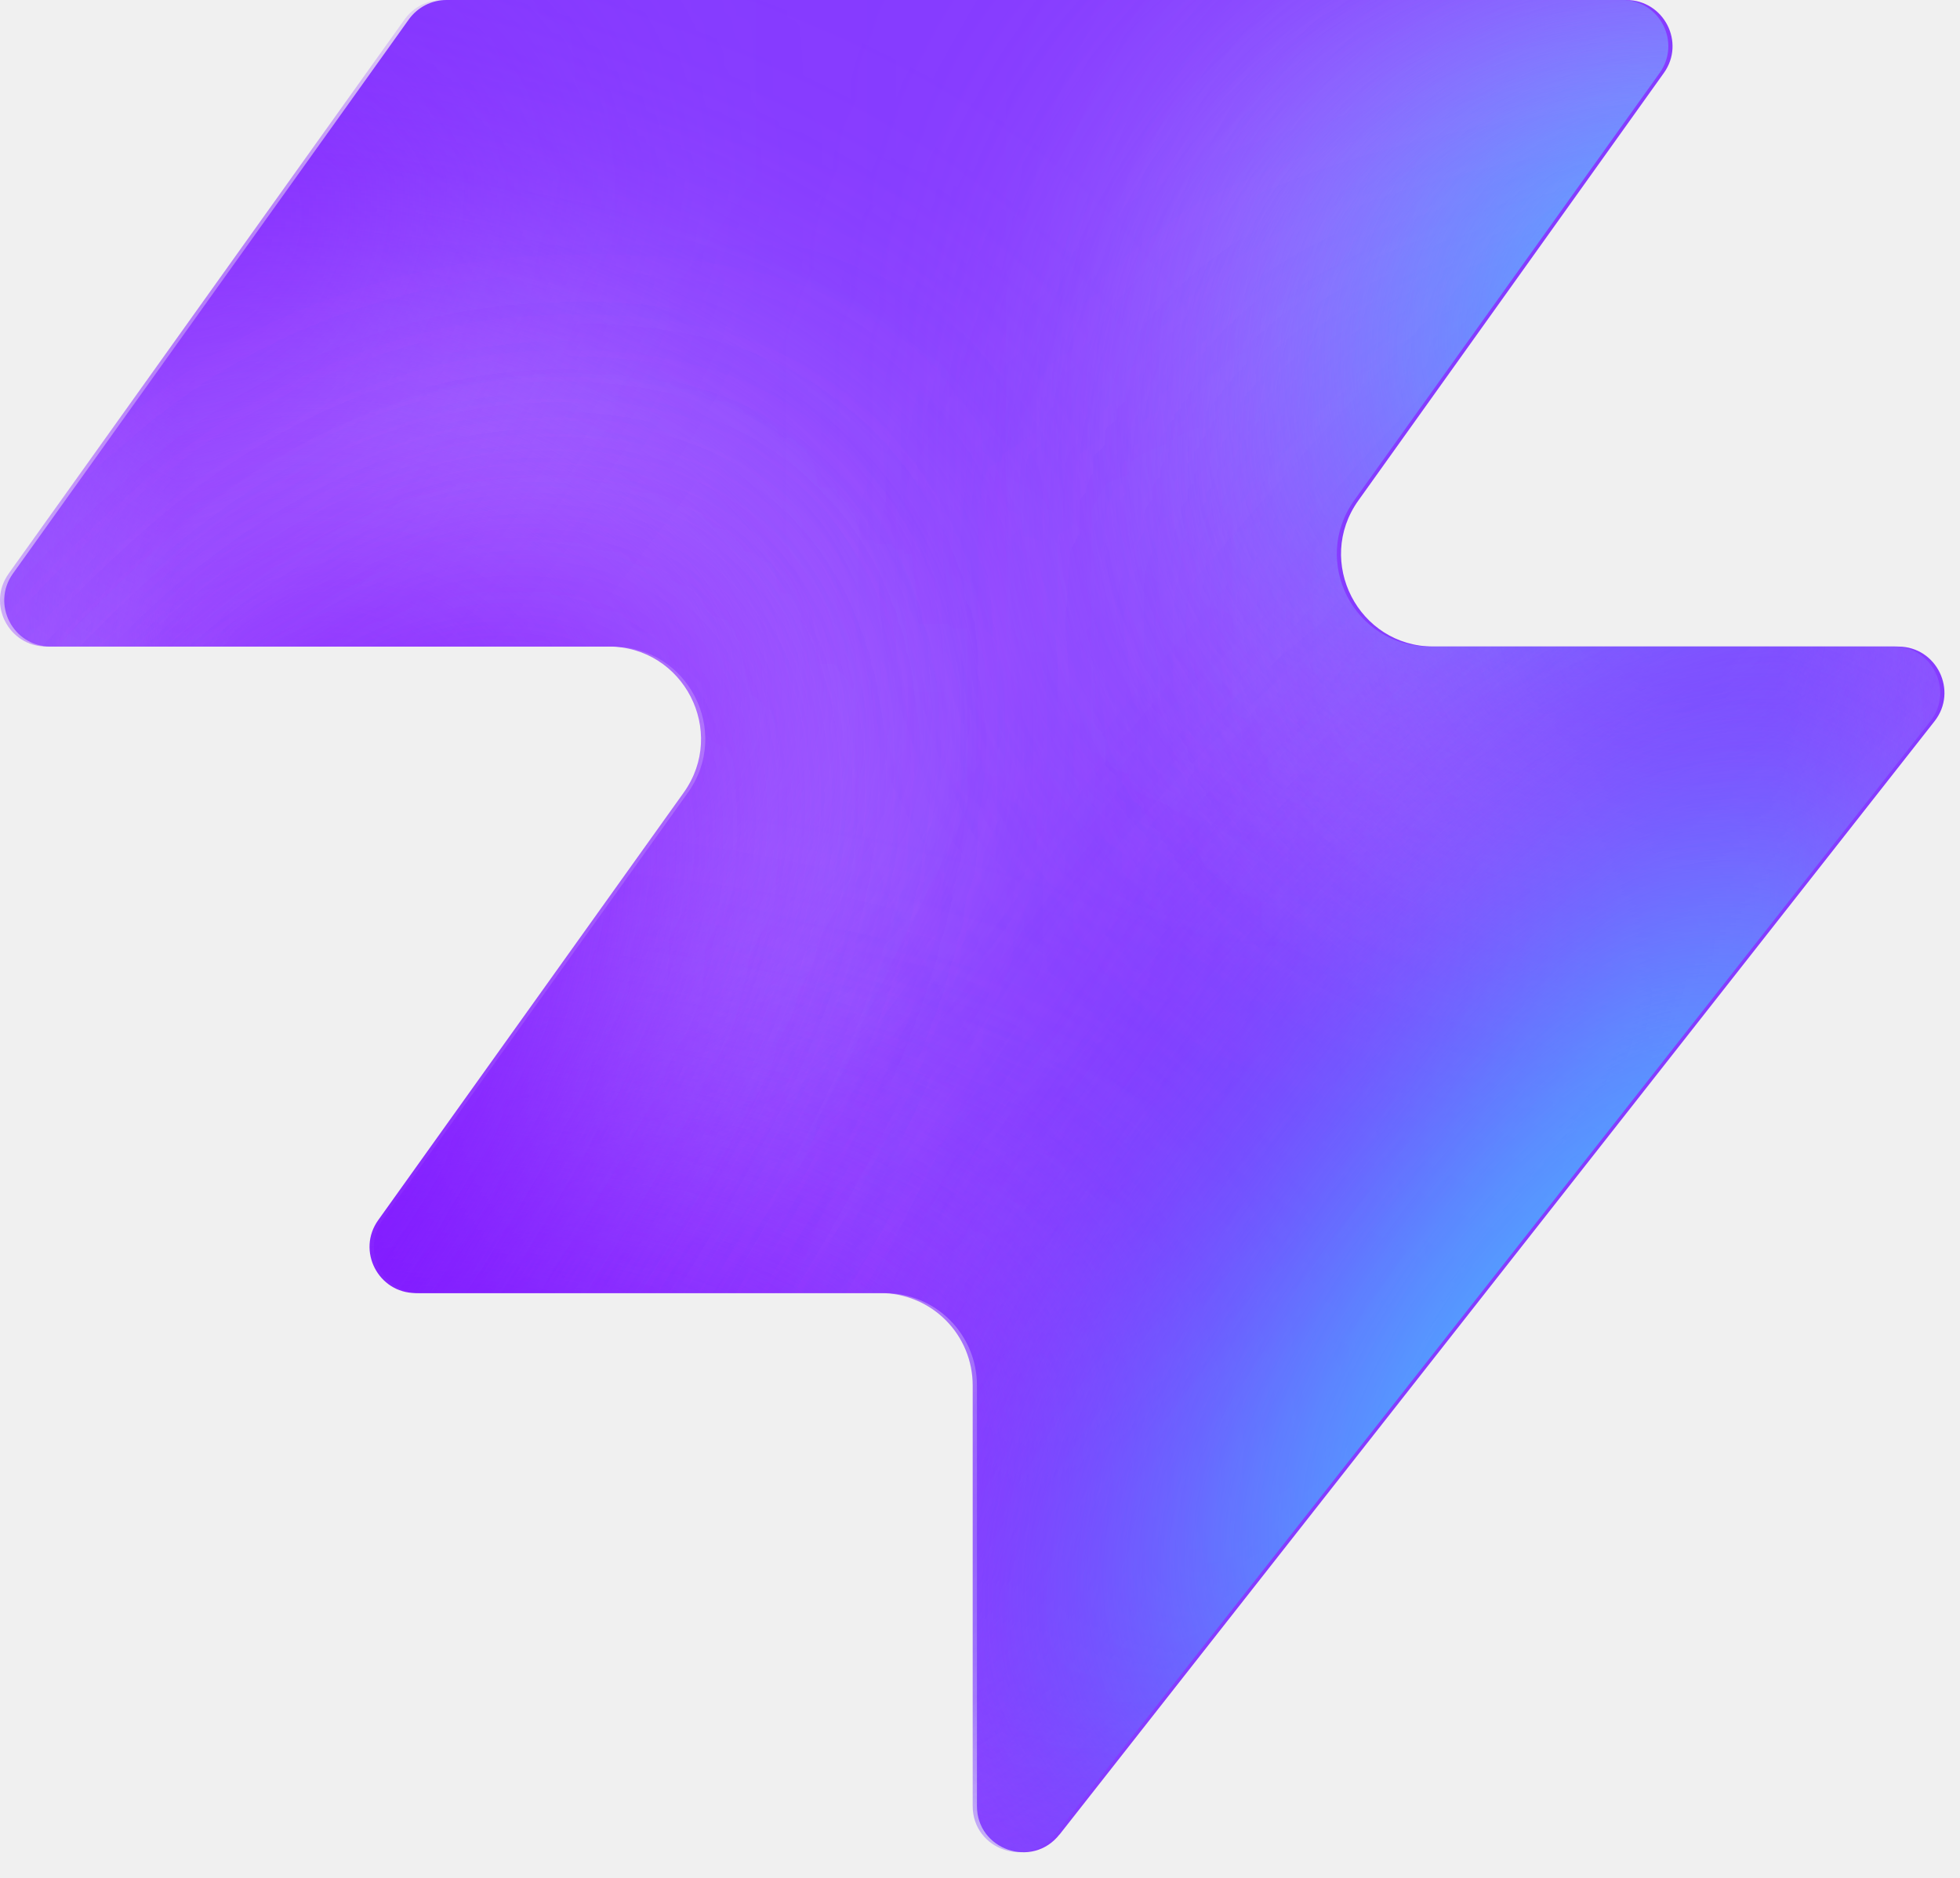
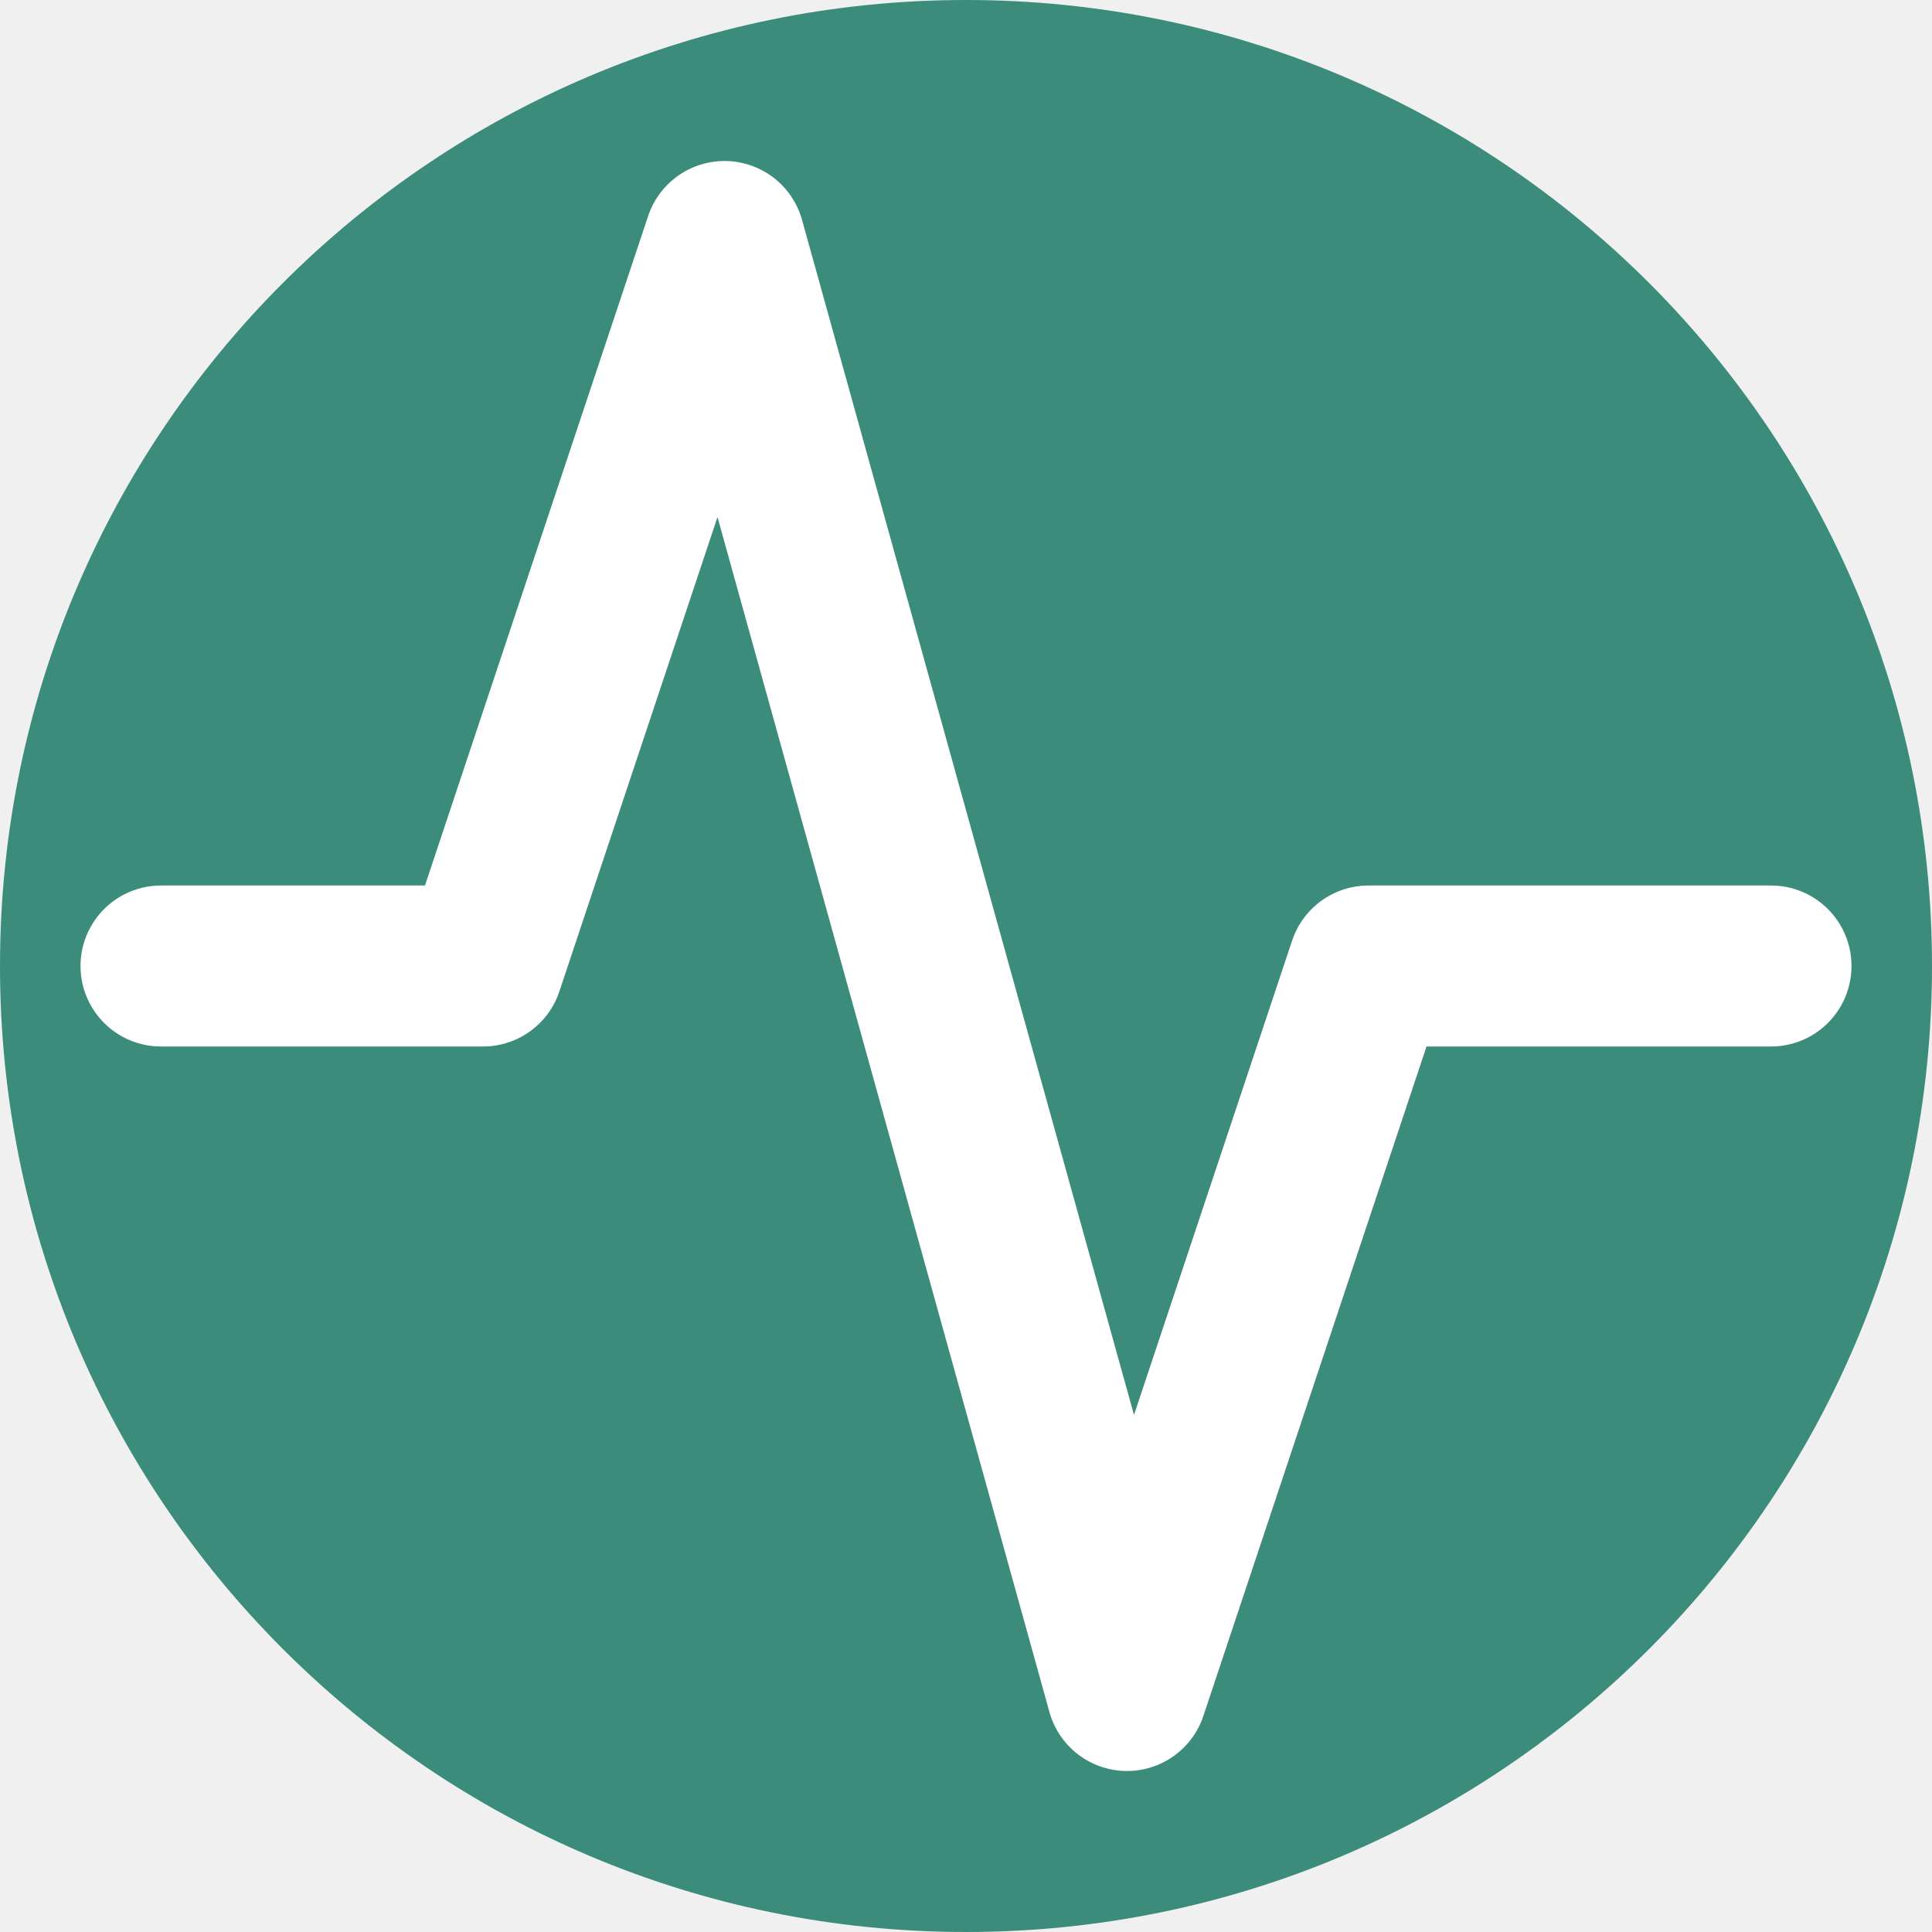
- <svg xmlns="http://www.w3.org/2000/svg" width="48" height="46" fill="none" viewBox="0 0 48 46">
-   <path fill="#863bff" d="M25.946 44.938c-.664.845-2.021.375-2.021-.698V33.937a2.26 2.26 0 0 0-2.262-2.262H10.287c-.92 0-1.456-1.04-.92-1.788l7.48-10.471c1.07-1.497 0-3.578-1.842-3.578H1.237c-.92 0-1.456-1.04-.92-1.788L10.013.474c.214-.297.556-.474.92-.474h28.894c.92 0 1.456 1.04.92 1.788l-7.48 10.471c-1.07 1.498 0 3.579 1.842 3.579h11.377c.943 0 1.473 1.088.89 1.83L25.947 44.94z" style="fill:#863bff;fill:color(display-p3 .525 .23 1);fill-opacity:1" />
-   <mask id="a" width="48" height="46" x="0" y="0" maskUnits="userSpaceOnUse" style="mask-type:alpha">
-     <path fill="#000" d="M25.842 44.938c-.664.844-2.021.375-2.021-.698V33.937a2.26 2.26 0 0 0-2.262-2.262H10.183c-.92 0-1.456-1.04-.92-1.788l7.48-10.471c1.07-1.498 0-3.579-1.842-3.579H1.133c-.92 0-1.456-1.04-.92-1.787L9.91.473c.214-.297.556-.474.92-.474h28.894c.92 0 1.456 1.04.92 1.788l-7.48 10.471c-1.07 1.498 0 3.578 1.842 3.578h11.377c.943 0 1.473 1.088.89 1.832L25.843 44.94z" style="fill:#000;fill-opacity:1" />
-   </mask>
-   <g mask="url(#a)">
-     <g filter="url(#b)">
-       <ellipse cx="5.508" cy="14.704" fill="#ede6ff" rx="5.508" ry="14.704" style="fill:#ede6ff;fill:color(display-p3 .927 .903 1);fill-opacity:1" transform="matrix(.00324 1 1 -.00324 -4.47 31.516)" />
-     </g>
-     <g filter="url(#c)">
-       <ellipse cx="10.399" cy="29.851" fill="#ede6ff" rx="10.399" ry="29.851" style="fill:#ede6ff;fill:color(display-p3 .927 .903 1);fill-opacity:1" transform="matrix(.00324 1 1 -.00324 -39.328 7.883)" />
-     </g>
-     <g filter="url(#d)">
-       <ellipse cx="5.508" cy="30.487" fill="#7e14ff" rx="5.508" ry="30.487" style="fill:#7e14ff;fill:color(display-p3 .492 .077 1);fill-opacity:1" transform="rotate(89.814 -25.913 -14.639)scale(1 -1)" />
-     </g>
-     <g filter="url(#e)">
-       <ellipse cx="5.508" cy="30.599" fill="#7e14ff" rx="5.508" ry="30.599" style="fill:#7e14ff;fill:color(display-p3 .492 .077 1);fill-opacity:1" transform="rotate(89.814 -32.644 -3.334)scale(1 -1)" />
-     </g>
-     <g filter="url(#f)">
-       <ellipse cx="5.508" cy="30.599" fill="#7e14ff" rx="5.508" ry="30.599" style="fill:#7e14ff;fill:color(display-p3 .492 .077 1);fill-opacity:1" transform="matrix(.00324 1 1 -.00324 -34.34 30.47)" />
-     </g>
-     <g filter="url(#g)">
-       <ellipse cx="14.072" cy="22.078" fill="#ede6ff" rx="14.072" ry="22.078" style="fill:#ede6ff;fill:color(display-p3 .927 .903 1);fill-opacity:1" transform="rotate(93.35 24.506 48.493)scale(-1 1)" />
-     </g>
-     <g filter="url(#h)">
-       <ellipse cx="3.47" cy="21.501" fill="#7e14ff" rx="3.47" ry="21.501" style="fill:#7e14ff;fill:color(display-p3 .492 .077 1);fill-opacity:1" transform="rotate(89.009 28.708 47.59)scale(-1 1)" />
-     </g>
-     <g filter="url(#i)">
-       <ellipse cx="3.47" cy="21.501" fill="#7e14ff" rx="3.47" ry="21.501" style="fill:#7e14ff;fill:color(display-p3 .492 .077 1);fill-opacity:1" transform="rotate(89.009 28.708 47.59)scale(-1 1)" />
-     </g>
-     <g filter="url(#j)">
-       <ellipse cx=".387" cy="8.972" fill="#7e14ff" rx="4.407" ry="29.108" style="fill:#7e14ff;fill:color(display-p3 .492 .077 1);fill-opacity:1" transform="rotate(39.51 .387 8.972)" />
-     </g>
-     <g filter="url(#k)">
-       <ellipse cx="47.523" cy="-6.092" fill="#7e14ff" rx="4.407" ry="29.108" style="fill:#7e14ff;fill:color(display-p3 .492 .077 1);fill-opacity:1" transform="rotate(37.892 47.523 -6.092)" />
-     </g>
-     <g filter="url(#l)">
-       <ellipse cx="41.412" cy="6.333" fill="#47bfff" rx="5.971" ry="9.665" style="fill:#47bfff;fill:color(display-p3 .28 .748 1);fill-opacity:1" transform="rotate(37.892 41.412 6.333)" />
-     </g>
-     <g filter="url(#m)">
-       <ellipse cx="-1.879" cy="38.332" fill="#7e14ff" rx="4.407" ry="29.108" style="fill:#7e14ff;fill:color(display-p3 .492 .077 1);fill-opacity:1" transform="rotate(37.892 -1.88 38.332)" />
-     </g>
-     <g filter="url(#n)">
-       <ellipse cx="-1.879" cy="38.332" fill="#7e14ff" rx="4.407" ry="29.108" style="fill:#7e14ff;fill:color(display-p3 .492 .077 1);fill-opacity:1" transform="rotate(37.892 -1.88 38.332)" />
-     </g>
-     <g filter="url(#o)">
-       <ellipse cx="35.651" cy="29.907" fill="#7e14ff" rx="4.407" ry="29.108" style="fill:#7e14ff;fill:color(display-p3 .492 .077 1);fill-opacity:1" transform="rotate(37.892 35.651 29.907)" />
-     </g>
-     <g filter="url(#p)">
-       <ellipse cx="38.418" cy="32.4" fill="#47bfff" rx="5.971" ry="15.297" style="fill:#47bfff;fill:color(display-p3 .28 .748 1);fill-opacity:1" transform="rotate(37.892 38.418 32.4)" />
-     </g>
-   </g>
-   <defs>
-     <filter id="b" width="60.045" height="41.654" x="-19.77" y="16.149" color-interpolation-filters="sRGB" filterUnits="userSpaceOnUse">
-       <feFlood flood-opacity="0" result="BackgroundImageFix" />
-       <feBlend in="SourceGraphic" in2="BackgroundImageFix" result="shape" />
-       <feGaussianBlur result="effect1_foregroundBlur_2002_17158" stdDeviation="7.659" />
-     </filter>
-     <filter id="c" width="90.34" height="51.437" x="-54.613" y="-7.533" color-interpolation-filters="sRGB" filterUnits="userSpaceOnUse">
-       <feFlood flood-opacity="0" result="BackgroundImageFix" />
-       <feBlend in="SourceGraphic" in2="BackgroundImageFix" result="shape" />
-       <feGaussianBlur result="effect1_foregroundBlur_2002_17158" stdDeviation="7.659" />
-     </filter>
-     <filter id="d" width="79.355" height="29.4" x="-49.64" y="2.03" color-interpolation-filters="sRGB" filterUnits="userSpaceOnUse">
-       <feFlood flood-opacity="0" result="BackgroundImageFix" />
-       <feBlend in="SourceGraphic" in2="BackgroundImageFix" result="shape" />
-       <feGaussianBlur result="effect1_foregroundBlur_2002_17158" stdDeviation="4.596" />
-     </filter>
-     <filter id="e" width="79.579" height="29.4" x="-45.045" y="20.029" color-interpolation-filters="sRGB" filterUnits="userSpaceOnUse">
-       <feFlood flood-opacity="0" result="BackgroundImageFix" />
-       <feBlend in="SourceGraphic" in2="BackgroundImageFix" result="shape" />
-       <feGaussianBlur result="effect1_foregroundBlur_2002_17158" stdDeviation="4.596" />
-     </filter>
-     <filter id="f" width="79.579" height="29.4" x="-43.513" y="21.178" color-interpolation-filters="sRGB" filterUnits="userSpaceOnUse">
-       <feFlood flood-opacity="0" result="BackgroundImageFix" />
-       <feBlend in="SourceGraphic" in2="BackgroundImageFix" result="shape" />
-       <feGaussianBlur result="effect1_foregroundBlur_2002_17158" stdDeviation="4.596" />
-     </filter>
-     <filter id="g" width="74.749" height="58.852" x="15.756" y="-17.901" color-interpolation-filters="sRGB" filterUnits="userSpaceOnUse">
-       <feFlood flood-opacity="0" result="BackgroundImageFix" />
-       <feBlend in="SourceGraphic" in2="BackgroundImageFix" result="shape" />
-       <feGaussianBlur result="effect1_foregroundBlur_2002_17158" stdDeviation="7.659" />
-     </filter>
-     <filter id="h" width="61.377" height="25.362" x="23.548" y="2.284" color-interpolation-filters="sRGB" filterUnits="userSpaceOnUse">
-       <feFlood flood-opacity="0" result="BackgroundImageFix" />
-       <feBlend in="SourceGraphic" in2="BackgroundImageFix" result="shape" />
-       <feGaussianBlur result="effect1_foregroundBlur_2002_17158" stdDeviation="4.596" />
-     </filter>
-     <filter id="i" width="61.377" height="25.362" x="23.548" y="2.284" color-interpolation-filters="sRGB" filterUnits="userSpaceOnUse">
-       <feFlood flood-opacity="0" result="BackgroundImageFix" />
-       <feBlend in="SourceGraphic" in2="BackgroundImageFix" result="shape" />
-       <feGaussianBlur result="effect1_foregroundBlur_2002_17158" stdDeviation="4.596" />
-     </filter>
-     <filter id="j" width="56.045" height="63.649" x="-27.636" y="-22.853" color-interpolation-filters="sRGB" filterUnits="userSpaceOnUse">
-       <feFlood flood-opacity="0" result="BackgroundImageFix" />
-       <feBlend in="SourceGraphic" in2="BackgroundImageFix" result="shape" />
-       <feGaussianBlur result="effect1_foregroundBlur_2002_17158" stdDeviation="4.596" />
-     </filter>
-     <filter id="k" width="54.814" height="64.646" x="20.116" y="-38.415" color-interpolation-filters="sRGB" filterUnits="userSpaceOnUse">
-       <feFlood flood-opacity="0" result="BackgroundImageFix" />
-       <feBlend in="SourceGraphic" in2="BackgroundImageFix" result="shape" />
-       <feGaussianBlur result="effect1_foregroundBlur_2002_17158" stdDeviation="4.596" />
-     </filter>
-     <filter id="l" width="33.541" height="35.313" x="24.641" y="-11.323" color-interpolation-filters="sRGB" filterUnits="userSpaceOnUse">
-       <feFlood flood-opacity="0" result="BackgroundImageFix" />
-       <feBlend in="SourceGraphic" in2="BackgroundImageFix" result="shape" />
-       <feGaussianBlur result="effect1_foregroundBlur_2002_17158" stdDeviation="4.596" />
-     </filter>
-     <filter id="m" width="54.814" height="64.646" x="-29.286" y="6.009" color-interpolation-filters="sRGB" filterUnits="userSpaceOnUse">
-       <feFlood flood-opacity="0" result="BackgroundImageFix" />
-       <feBlend in="SourceGraphic" in2="BackgroundImageFix" result="shape" />
-       <feGaussianBlur result="effect1_foregroundBlur_2002_17158" stdDeviation="4.596" />
-     </filter>
-     <filter id="n" width="54.814" height="64.646" x="-29.286" y="6.009" color-interpolation-filters="sRGB" filterUnits="userSpaceOnUse">
-       <feFlood flood-opacity="0" result="BackgroundImageFix" />
-       <feBlend in="SourceGraphic" in2="BackgroundImageFix" result="shape" />
-       <feGaussianBlur result="effect1_foregroundBlur_2002_17158" stdDeviation="4.596" />
-     </filter>
-     <filter id="o" width="54.814" height="64.646" x="8.244" y="-2.416" color-interpolation-filters="sRGB" filterUnits="userSpaceOnUse">
-       <feFlood flood-opacity="0" result="BackgroundImageFix" />
-       <feBlend in="SourceGraphic" in2="BackgroundImageFix" result="shape" />
-       <feGaussianBlur result="effect1_foregroundBlur_2002_17158" stdDeviation="4.596" />
-     </filter>
-     <filter id="p" width="39.409" height="43.623" x="18.713" y="10.588" color-interpolation-filters="sRGB" filterUnits="userSpaceOnUse">
-       <feFlood flood-opacity="0" result="BackgroundImageFix" />
-       <feBlend in="SourceGraphic" in2="BackgroundImageFix" result="shape" />
-       <feGaussianBlur result="effect1_foregroundBlur_2002_17158" stdDeviation="4.596" />
-     </filter>
-   </defs>
+ <svg xmlns="http://www.w3.org/2000/svg" width="32" height="32" viewBox="0 0 24 24">
+   <circle cx="12" cy="12" r="12" fill="#3b8c7a" />
+   <path d="M2 12h4l3-9 5 18 3-9h5" fill="none" stroke="white" stroke-width="2" stroke-linecap="round" stroke-linejoin="round" />
</svg>
